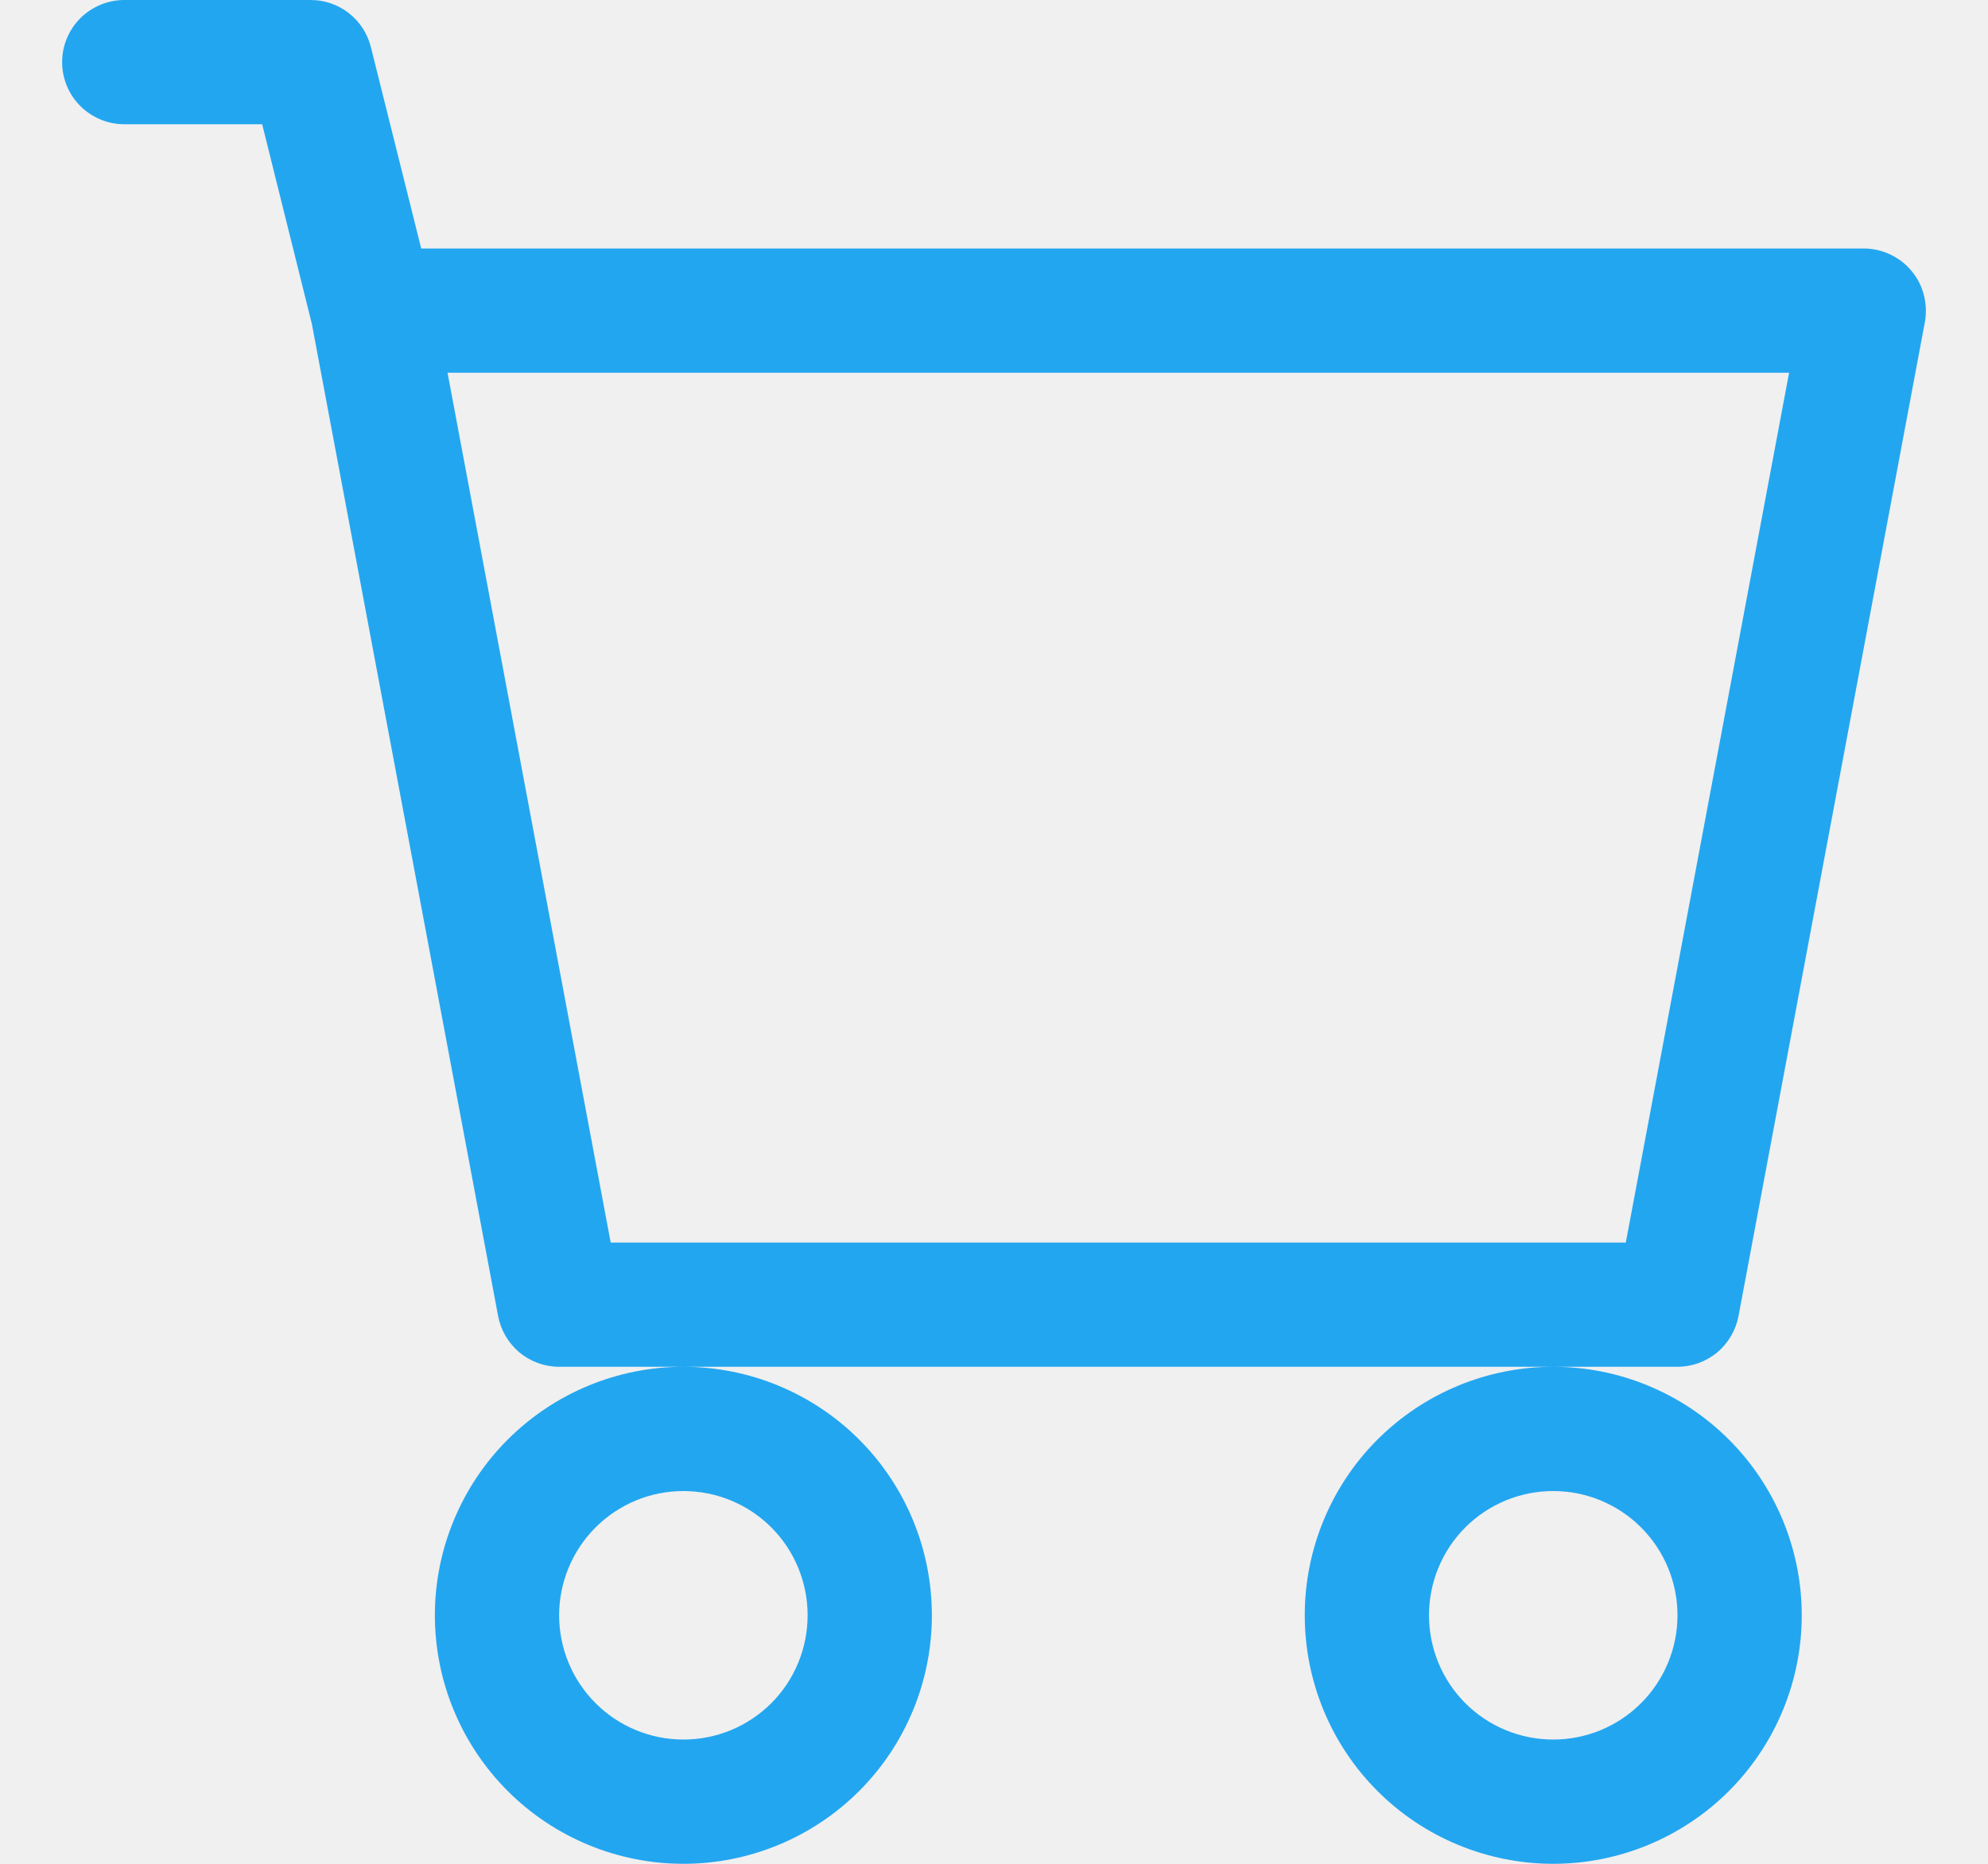
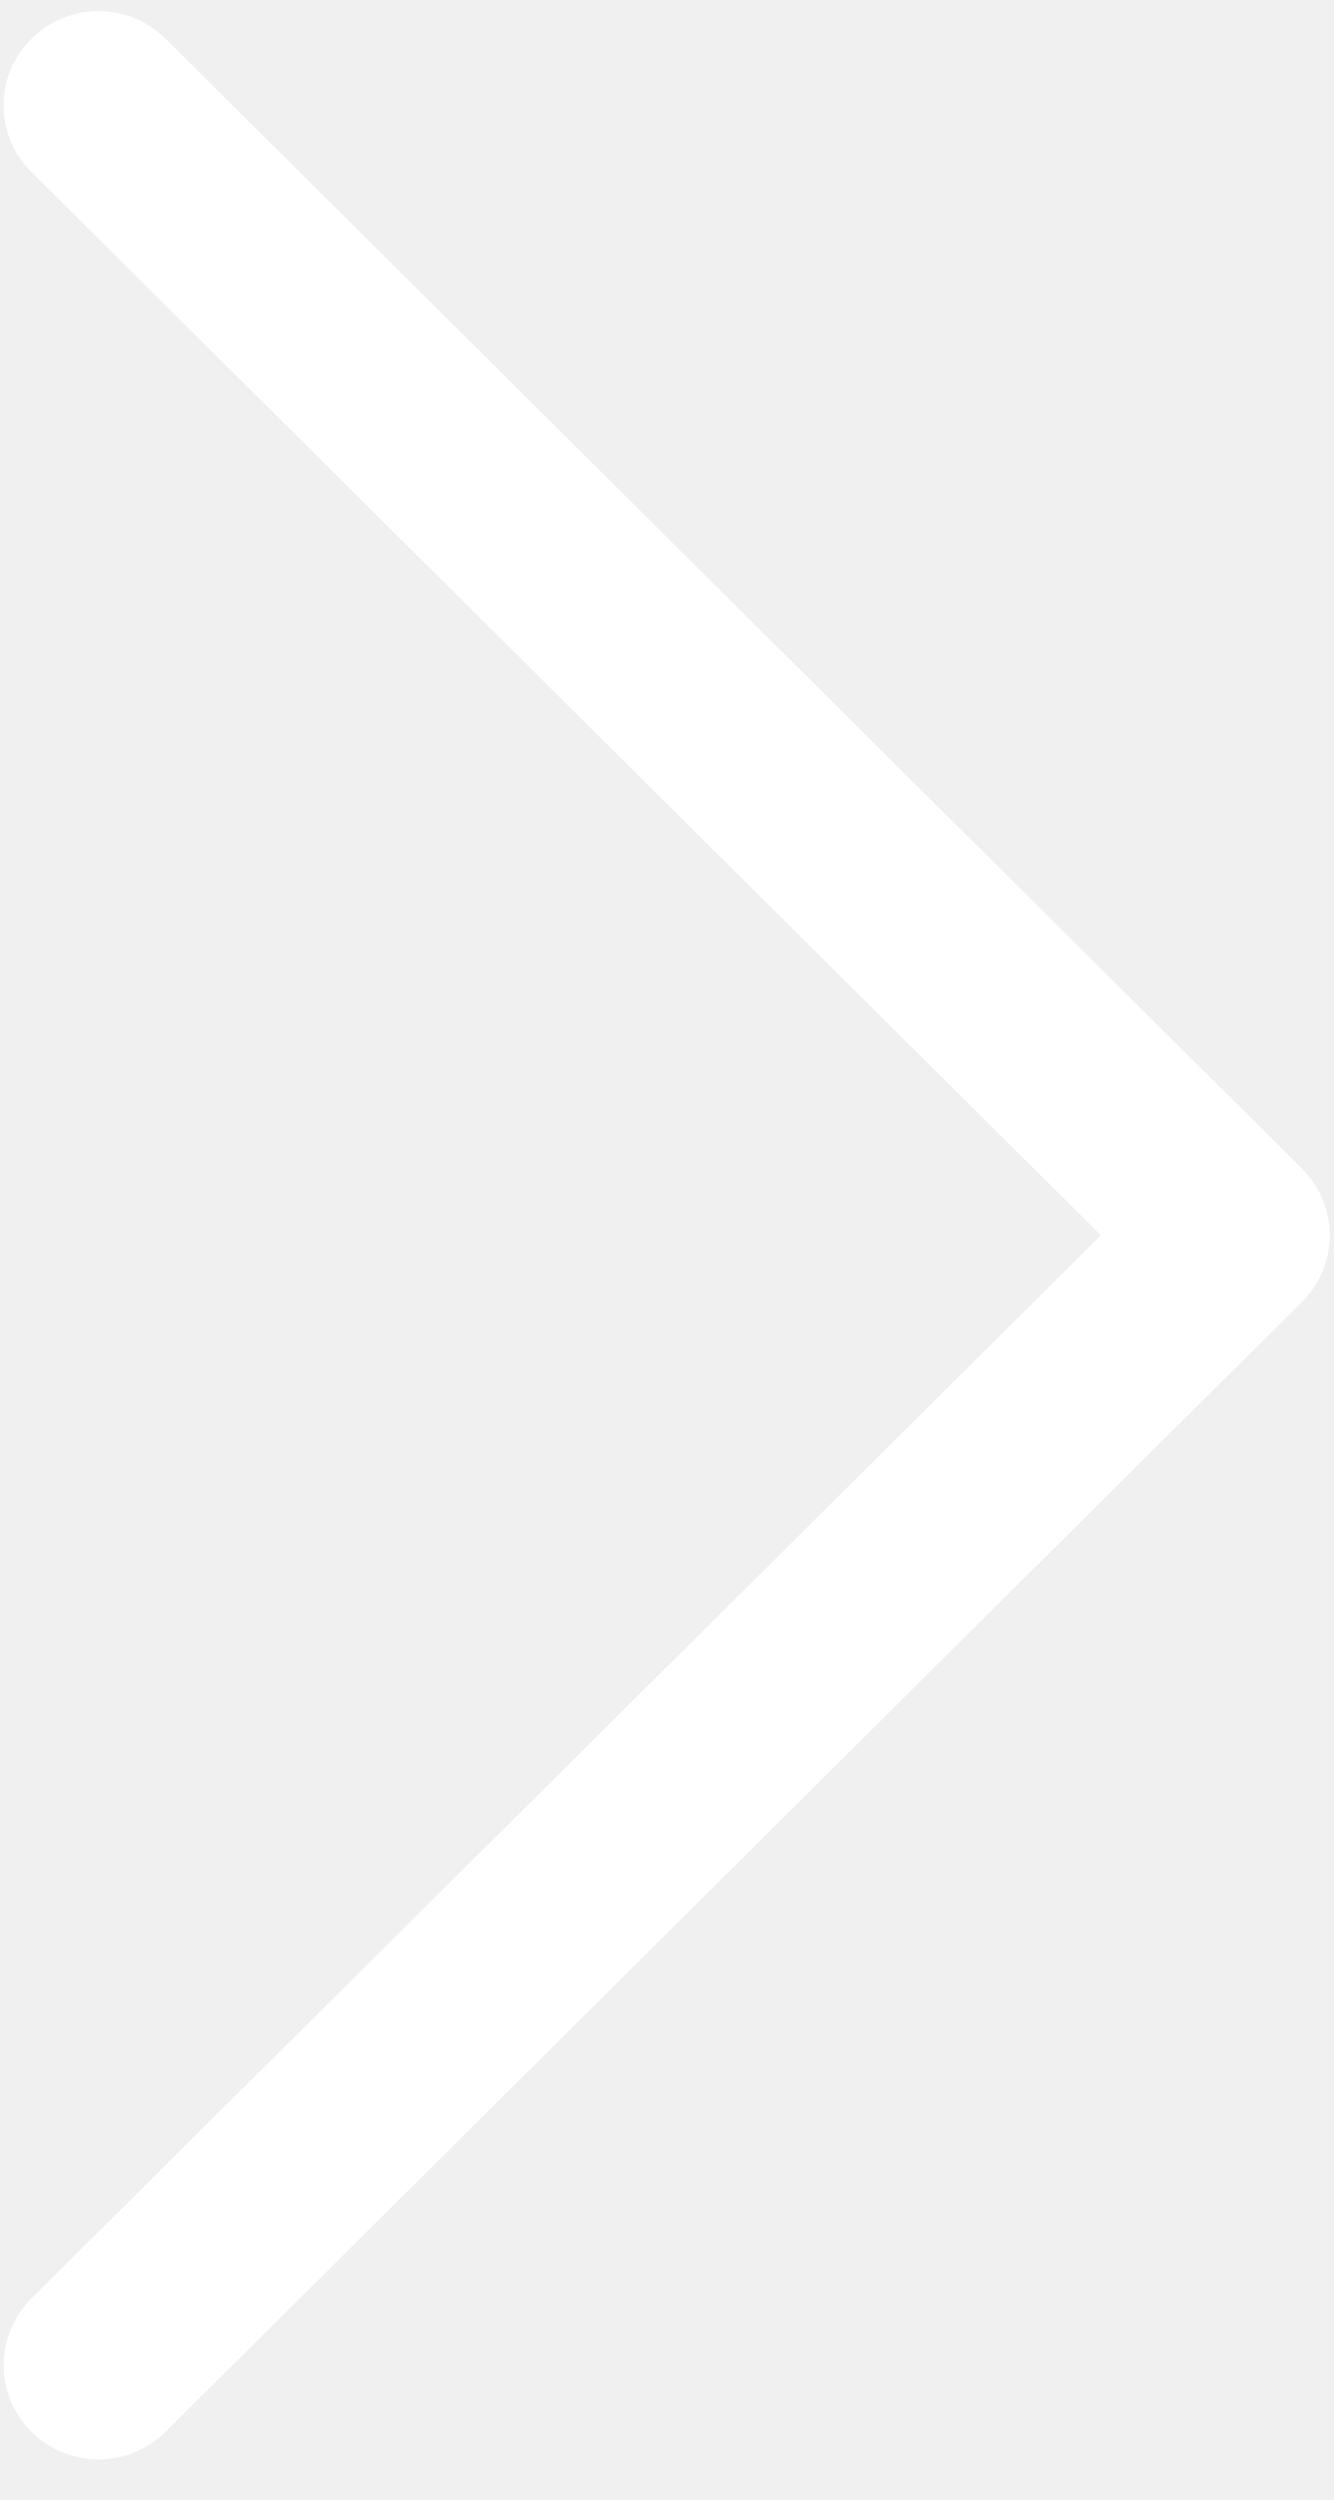
- <svg xmlns="http://www.w3.org/2000/svg" width="16" height="15" viewBox="0 0 16 15" fill="none">
-   <path d="M0.5 0.5C0.5 0.367 0.553 0.24 0.647 0.146C0.741 0.053 0.868 0 1 0H2.5C2.612 3.08115e-05 2.72 0.037 2.808 0.106C2.896 0.175 2.958 0.271 2.985 0.379L3.39 2H15.001C15.074 2 15.146 2.016 15.213 2.048C15.279 2.079 15.338 2.124 15.385 2.181C15.432 2.237 15.466 2.303 15.484 2.375C15.502 2.446 15.505 2.52 15.492 2.592L13.992 10.592C13.97 10.707 13.909 10.81 13.82 10.885C13.73 10.959 13.617 11 13.501 11H4.5C4.384 11 4.271 10.959 4.181 10.885C4.092 10.81 4.031 10.707 4.009 10.592L2.51 2.607L2.11 1H1C0.868 1 0.741 0.947 0.647 0.854C0.553 0.76 0.5 0.633 0.5 0.5ZM3.602 3L4.915 10H13.085L14.399 3H3.602ZM5.5 11C4.97 11 4.461 11.211 4.086 11.586C3.711 11.961 3.5 12.47 3.5 13C3.5 13.53 3.711 14.039 4.086 14.414C4.461 14.789 4.97 15 5.5 15C6.031 15 6.54 14.789 6.915 14.414C7.29 14.039 7.5 13.53 7.5 13C7.5 12.47 7.29 11.961 6.915 11.586C6.54 11.211 6.031 11 5.5 11ZM12.501 11C11.97 11 11.461 11.211 11.086 11.586C10.711 11.961 10.501 12.47 10.501 13C10.501 13.53 10.711 14.039 11.086 14.414C11.461 14.789 11.97 15 12.501 15C13.031 15 13.54 14.789 13.915 14.414C14.29 14.039 14.501 13.53 14.501 13C14.501 12.47 14.29 11.961 13.915 11.586C13.54 11.211 13.031 11 12.501 11ZM5.5 12C5.766 12 6.02 12.105 6.208 12.293C6.395 12.48 6.5 12.735 6.5 13C6.5 13.265 6.395 13.52 6.208 13.707C6.02 13.895 5.766 14 5.5 14C5.235 14 4.981 13.895 4.793 13.707C4.606 13.52 4.5 13.265 4.5 13C4.5 12.735 4.606 12.48 4.793 12.293C4.981 12.105 5.235 12 5.5 12ZM12.501 12C12.766 12 13.02 12.105 13.208 12.293C13.395 12.48 13.501 12.735 13.501 13C13.501 13.265 13.395 13.52 13.208 13.707C13.02 13.895 12.766 14 12.501 14C12.235 14 11.981 13.895 11.793 13.707C11.606 13.52 11.501 13.265 11.501 13C11.501 12.735 11.606 12.48 11.793 12.293C11.981 12.105 12.235 12 12.501 12Z" fill="#23A6F0" />
+ <svg xmlns="http://www.w3.org/2000/svg" width="24" height="45" viewBox="0 0 24 45" fill="none">
+   <path fill-rule="evenodd" clip-rule="evenodd" d="M0.566 0.698C0.724 0.54 0.912 0.415 1.119 0.33C1.327 0.244 1.549 0.2 1.773 0.2C1.997 0.2 2.219 0.244 2.426 0.33C2.633 0.415 2.821 0.54 2.98 0.698L23.434 21.035C23.593 21.193 23.719 21.38 23.805 21.586C23.891 21.791 23.935 22.012 23.935 22.235C23.935 22.458 23.891 22.679 23.805 22.885C23.719 23.091 23.593 23.278 23.434 23.435L2.98 43.772C2.66 44.09 2.225 44.269 1.773 44.269C1.32 44.269 0.886 44.09 0.566 43.772C0.246 43.454 0.066 43.022 0.066 42.572C0.066 42.122 0.246 41.691 0.566 41.372L19.817 22.235L0.566 3.098C0.407 2.94 0.281 2.753 0.195 2.548C0.109 2.342 0.065 2.121 0.065 1.898C0.065 1.675 0.109 1.454 0.195 1.248C0.281 1.043 0.407 0.856 0.566 0.698Z" fill="white" />
</svg>
